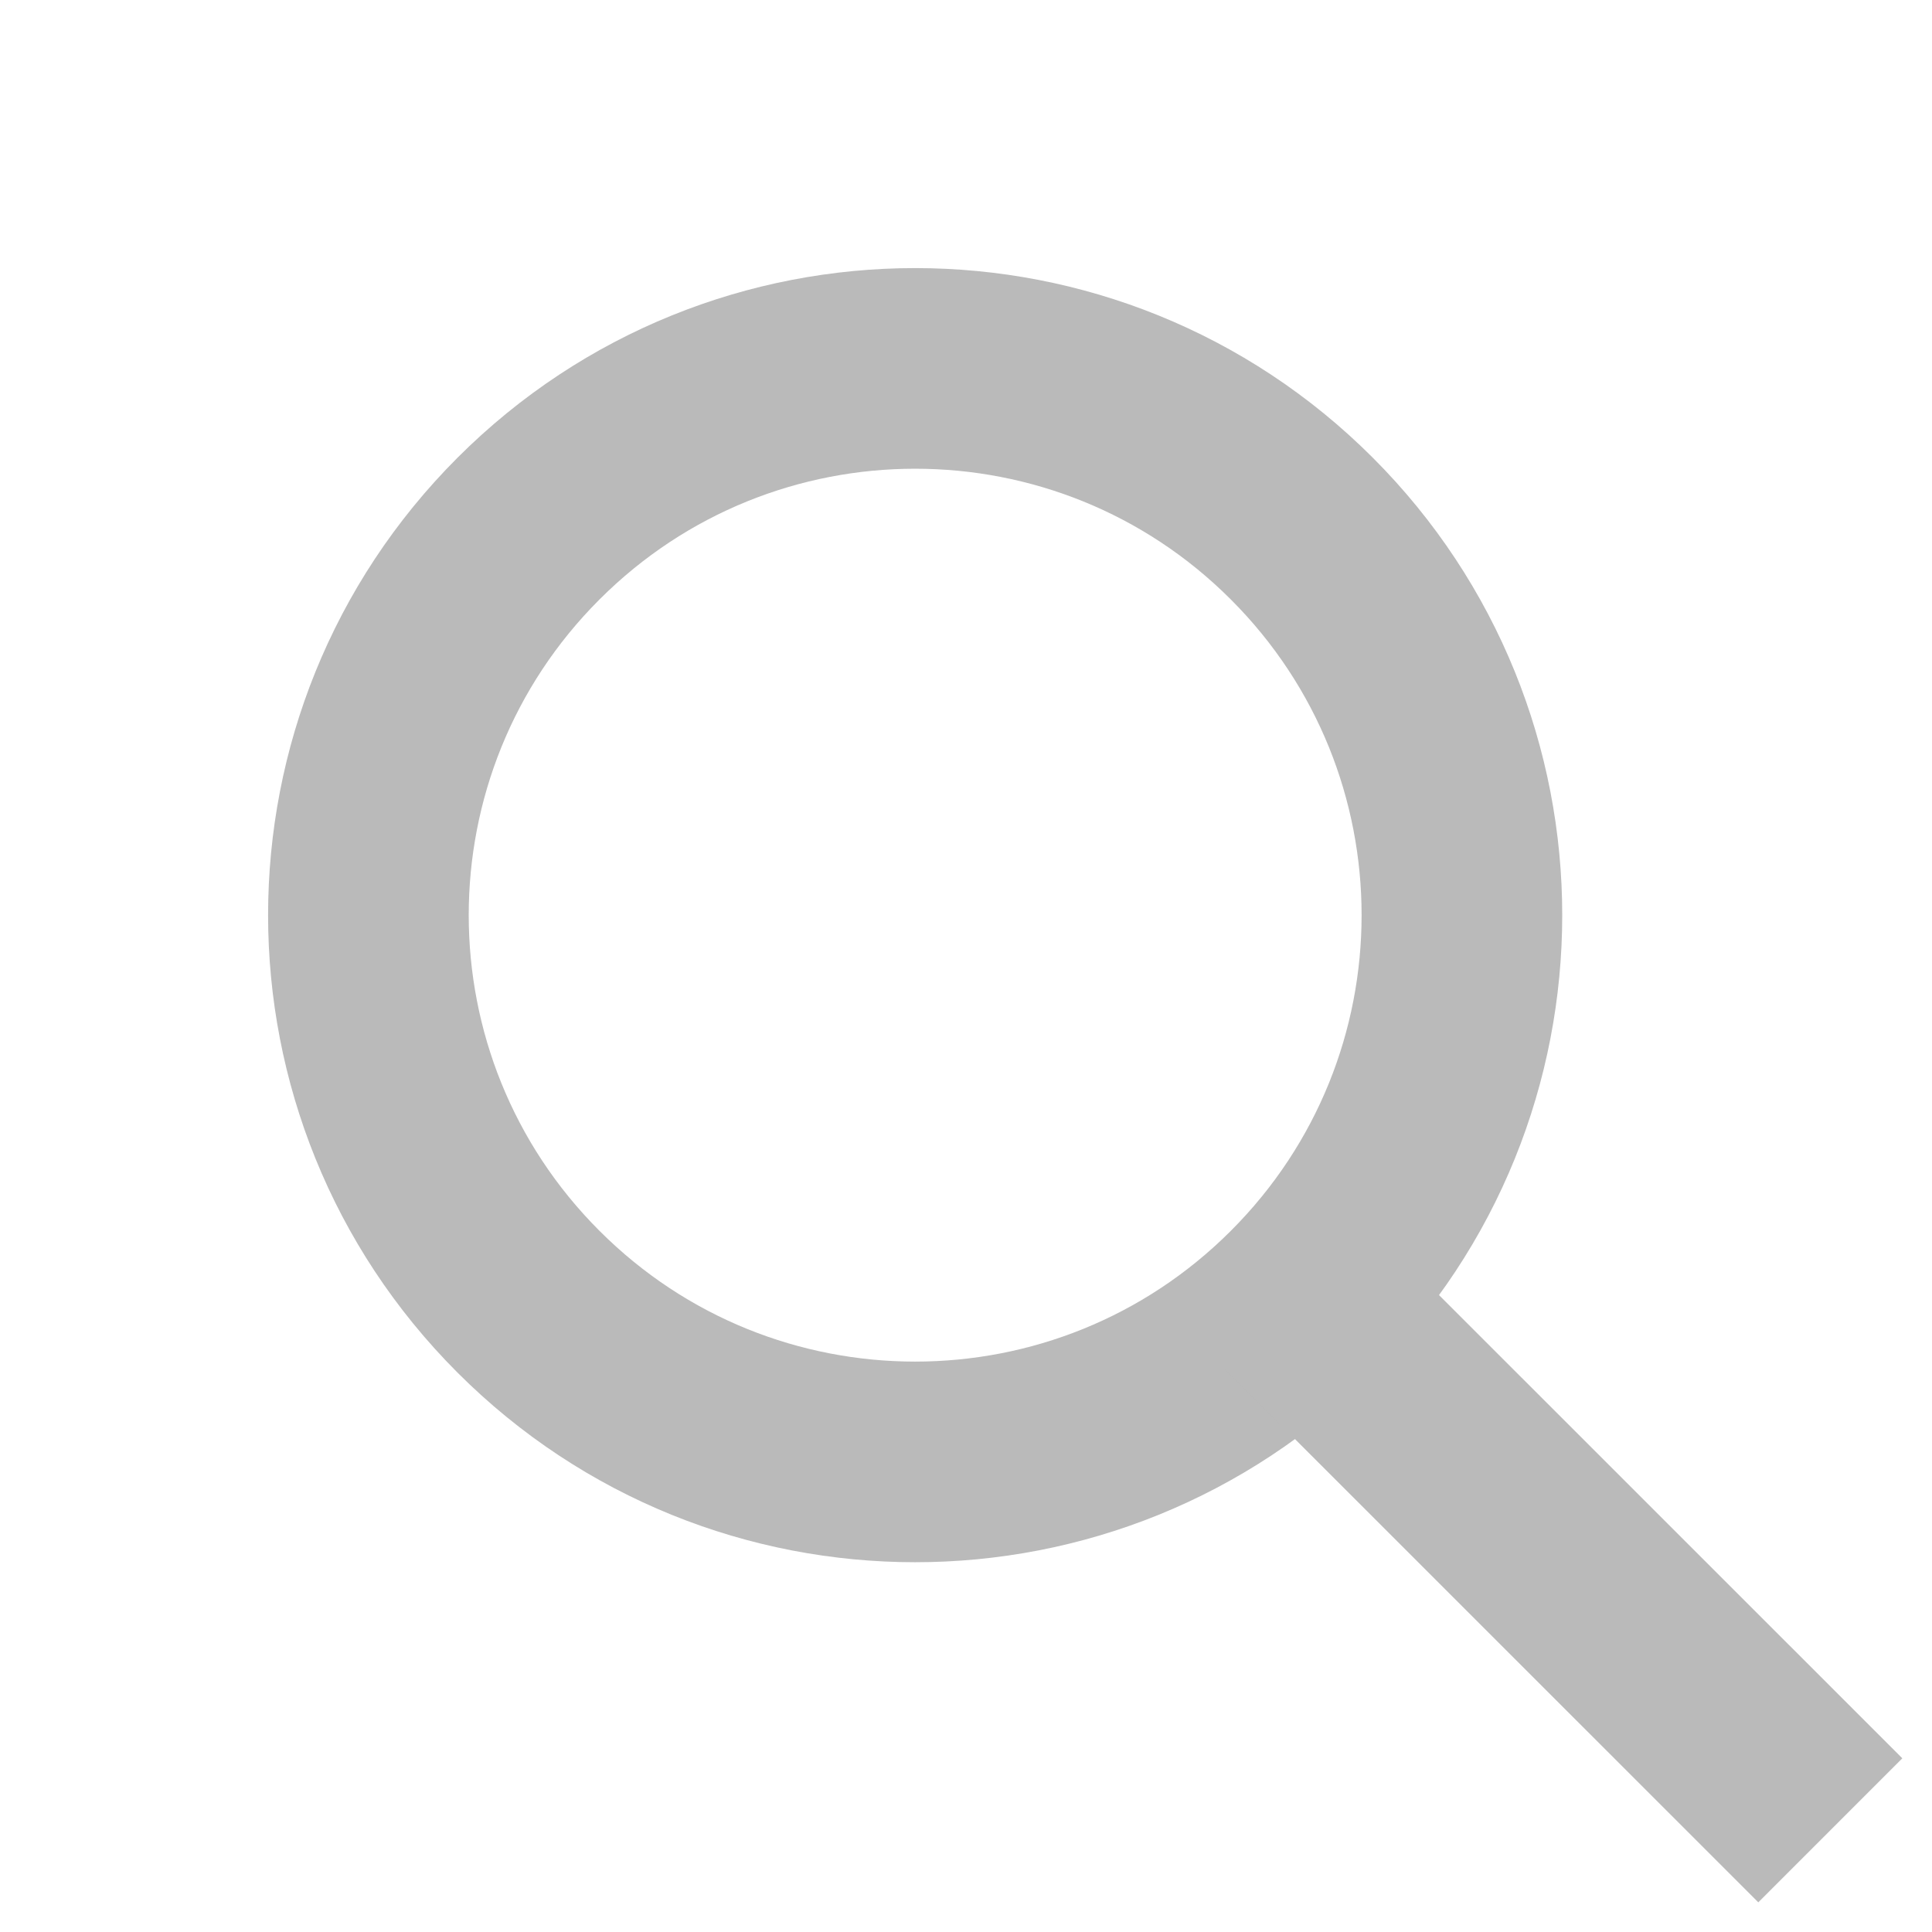
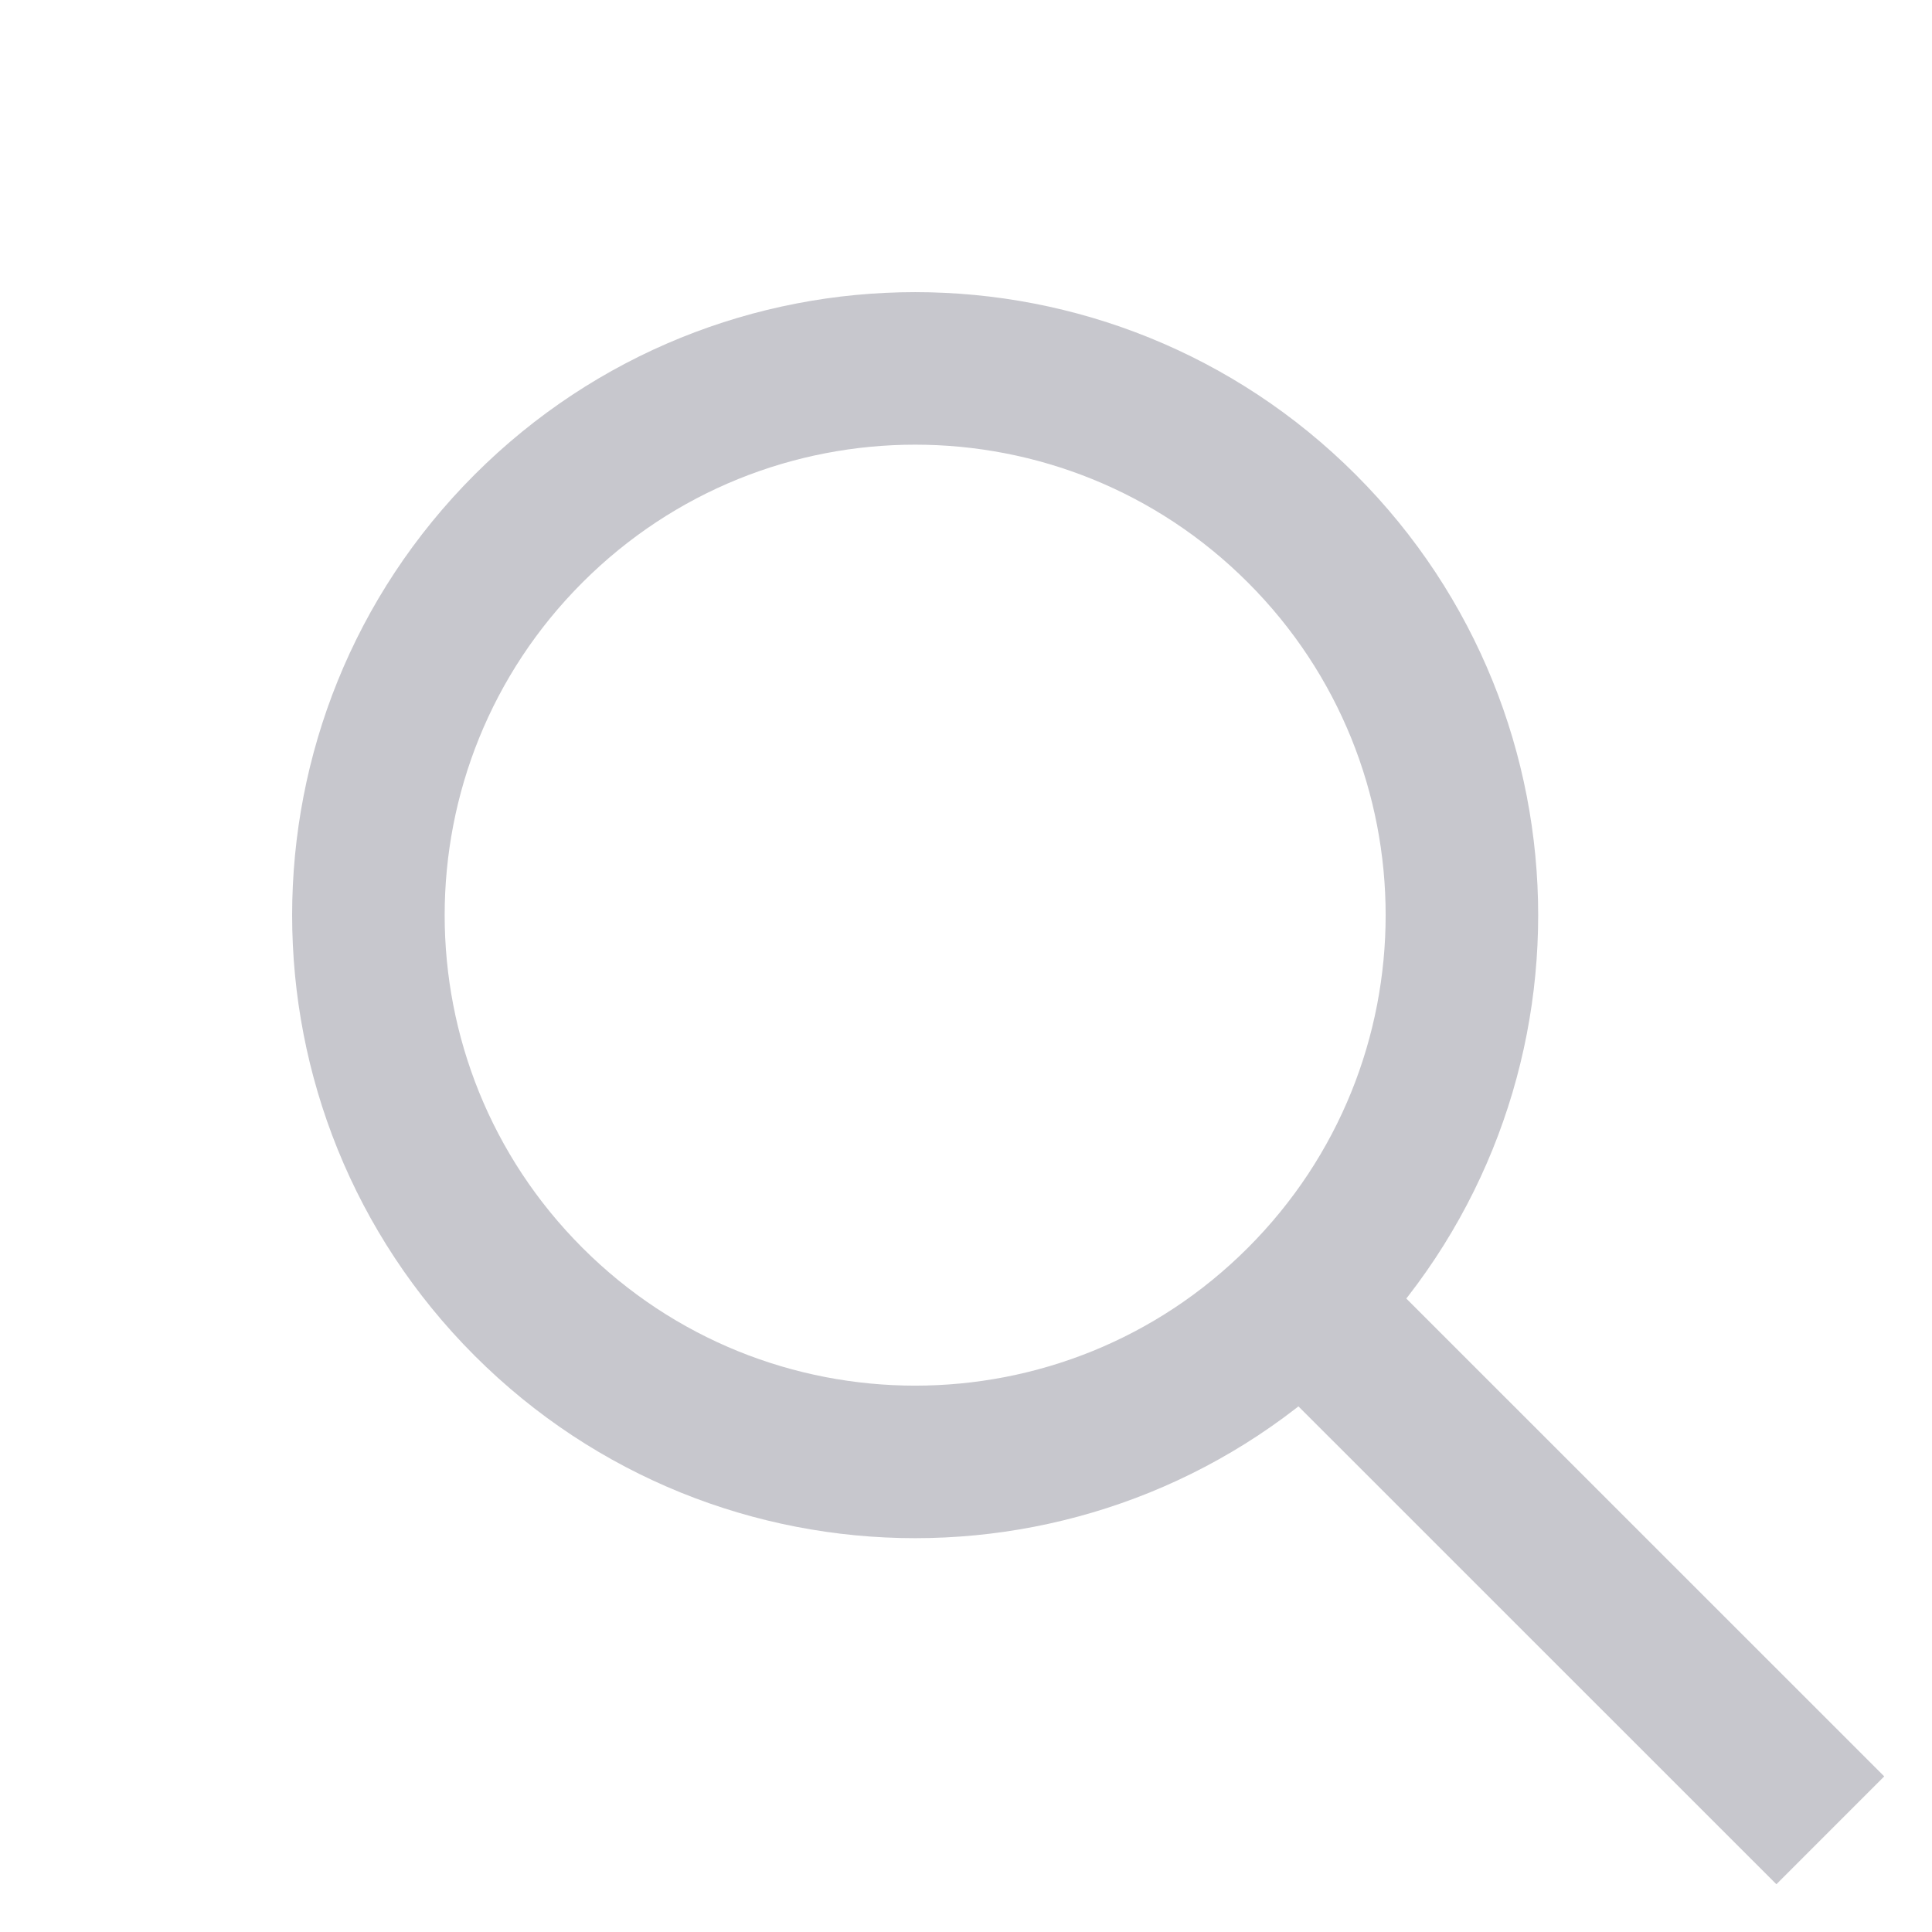
<svg xmlns="http://www.w3.org/2000/svg" width="19" height="19" viewBox="0 0 19 19" fill="none">
-   <g id="Group 146" opacity="0.3">
-     <circle id="Ellipse 2" cx="9" cy="9" r="5.377" transform="rotate(-45 9 9)" stroke="#161616" stroke-width="1.973" />
-     <path id="Vector 9" d="M12.749 12.75L18 18" stroke="#161616" stroke-width="2.003" />
+   <g id="Group 146">
+     <circle id="Ellipse 2" cx="9" cy="9" r="5.377" transform="rotate(-45 9 9)" stroke="#c7c7cd" stroke-width="1.5" />
+     <path id="Vector 9" d="M12.749 12.75L18 18" stroke="#c7c7cd" stroke-width="1.5" />
  </g>
</svg>
